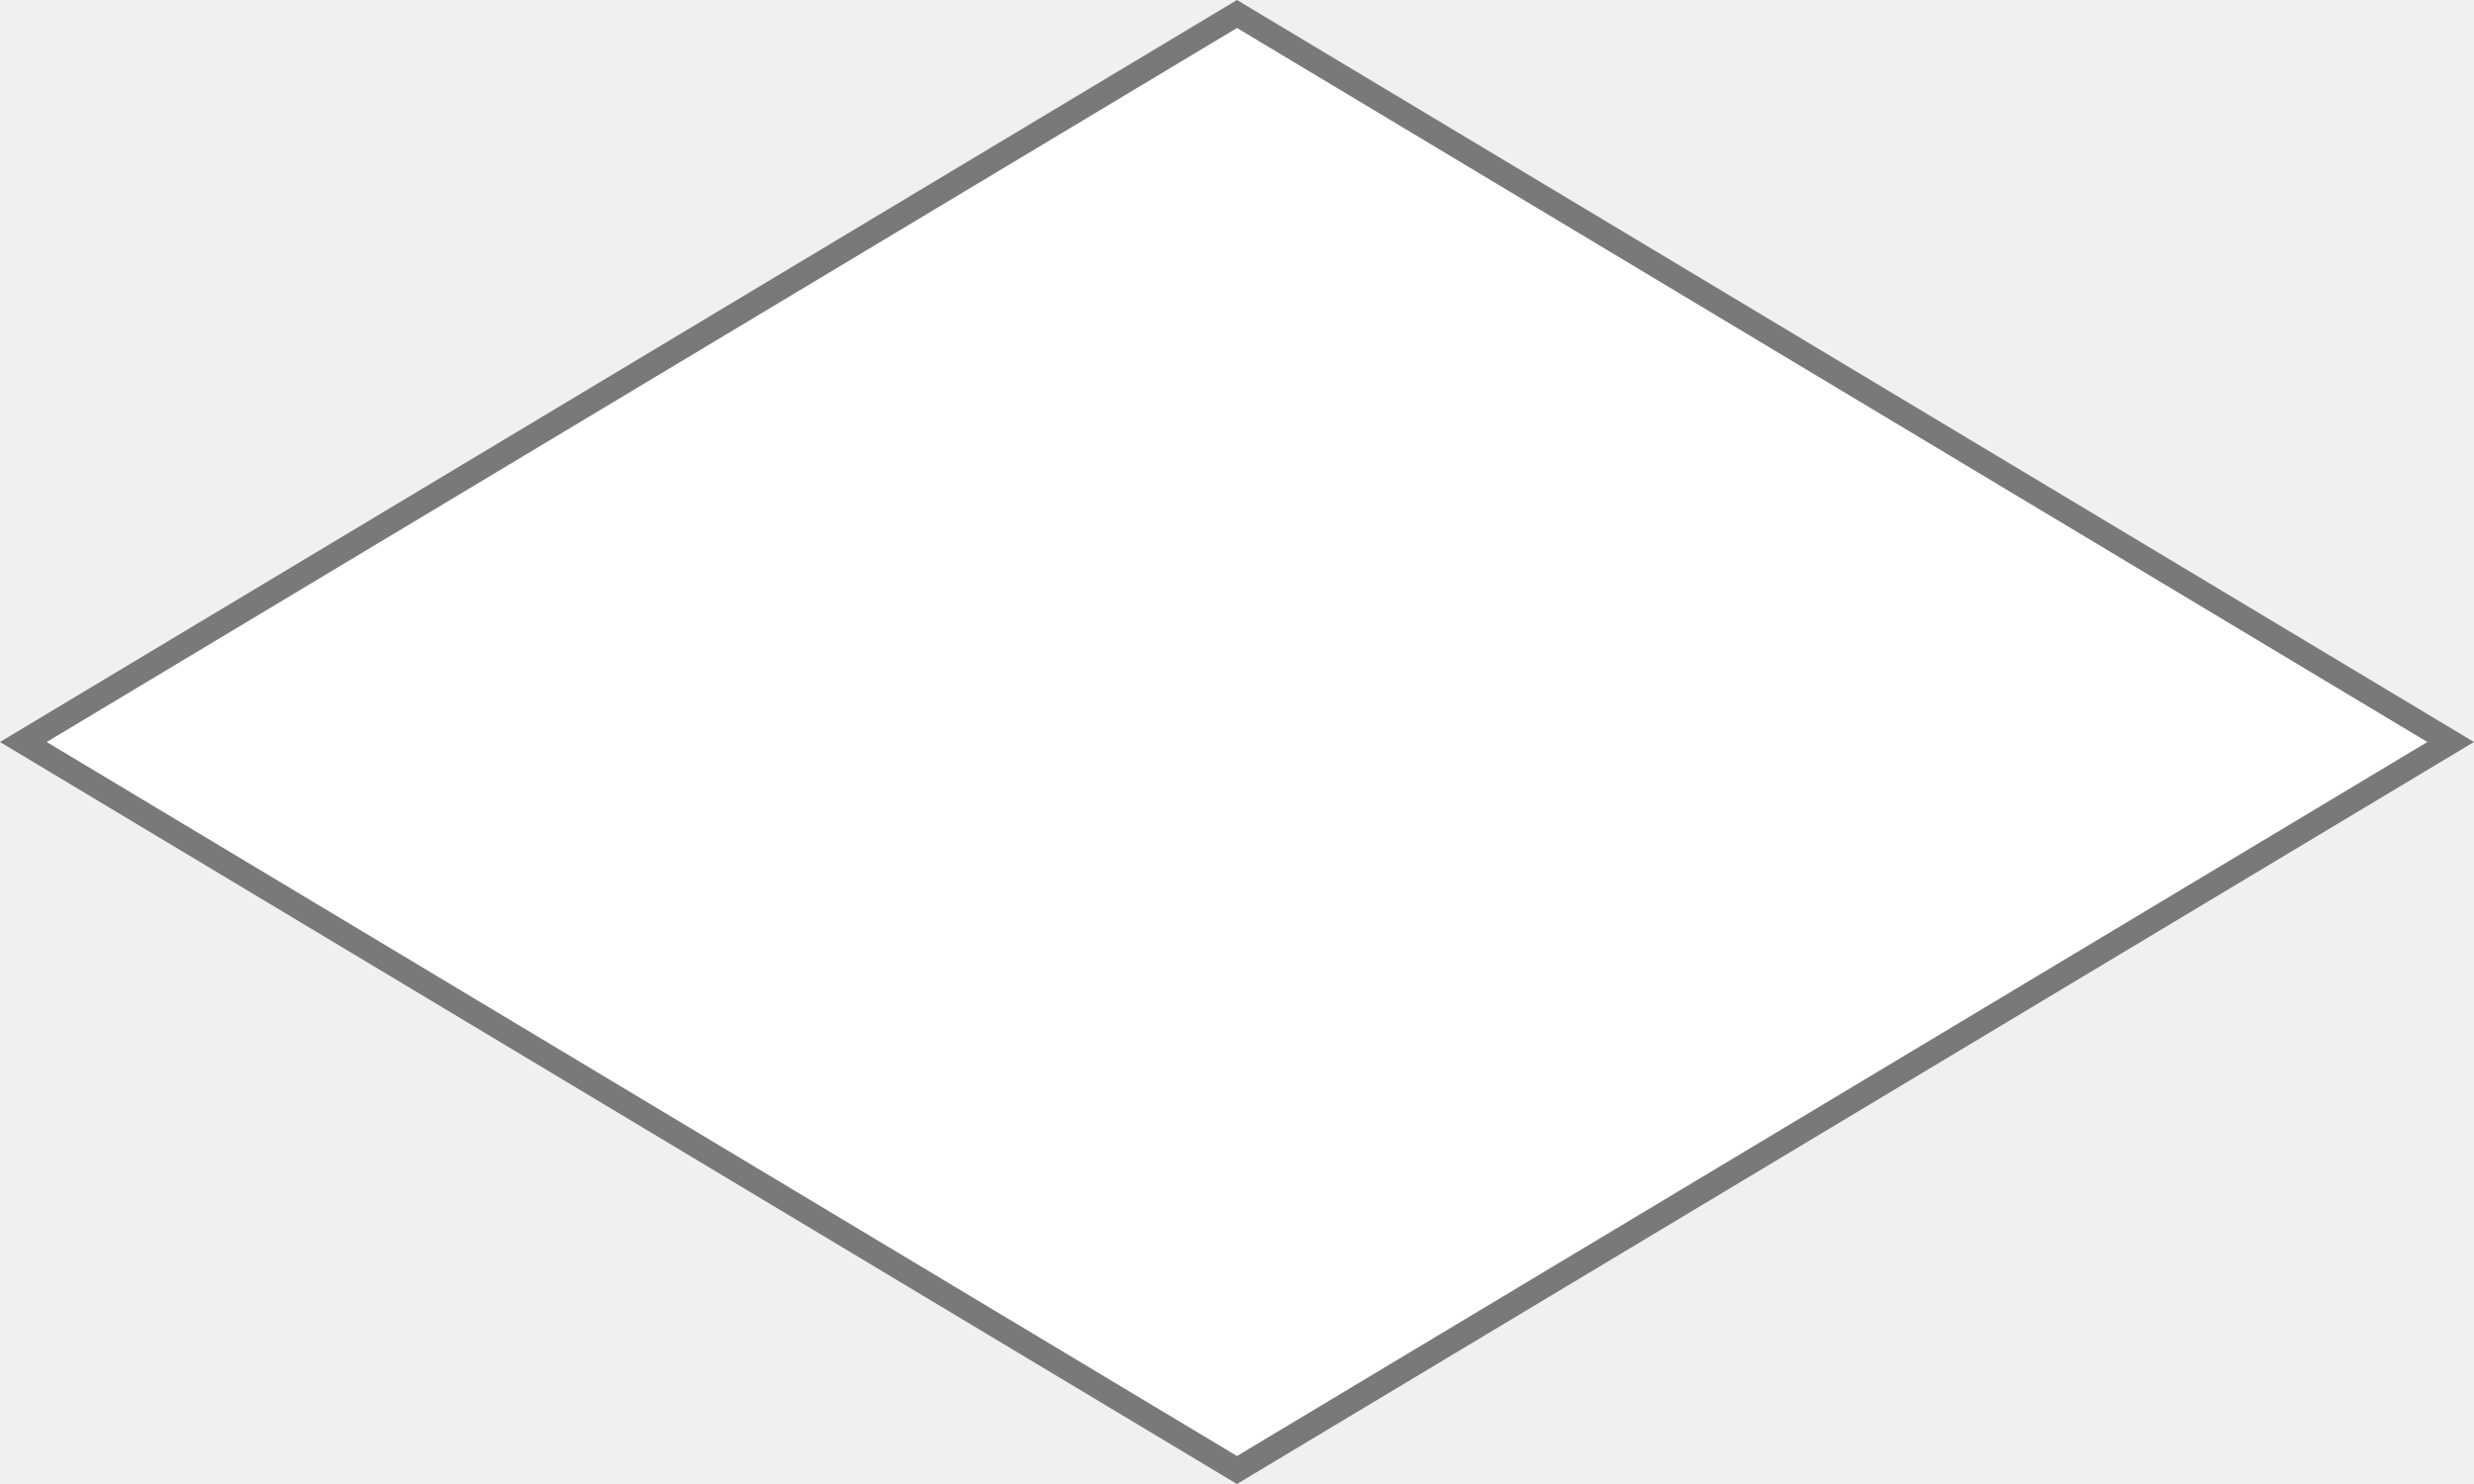
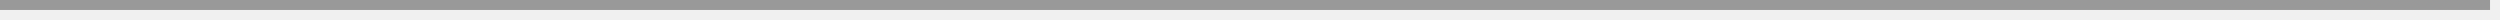
- <svg xmlns="http://www.w3.org/2000/svg" version="1.1" width="100px" height="60px">
-   <g transform="matrix(1 0 0 1 -320 -892 )">
-     <path d="M 370 951.434  L 320.943 922  L 370 892.566  L 419.057 922  L 370 951.434  Z " fill-rule="nonzero" fill="#ffffff" stroke="none" />
-     <path d="M 370 952  L 320 922  L 370 892  L 420 922  L 370 952  Z M 321.886 922  L 370 950.869  L 418.114 922  L 370 893.131  L 321.886 922  Z " fill-rule="nonzero" fill="#797979" stroke="none" />
+ <svg xmlns="http://www.w3.org/2000/svg" version="1.1" width="251px" height="2px">
+   <g transform="matrix(1 0 0 1 -63 -290 )">
+     <path d="M 63 290.5  L 313 290.5  " stroke-width="1" stroke="#999999" fill="none" />
  </g>
</svg>
